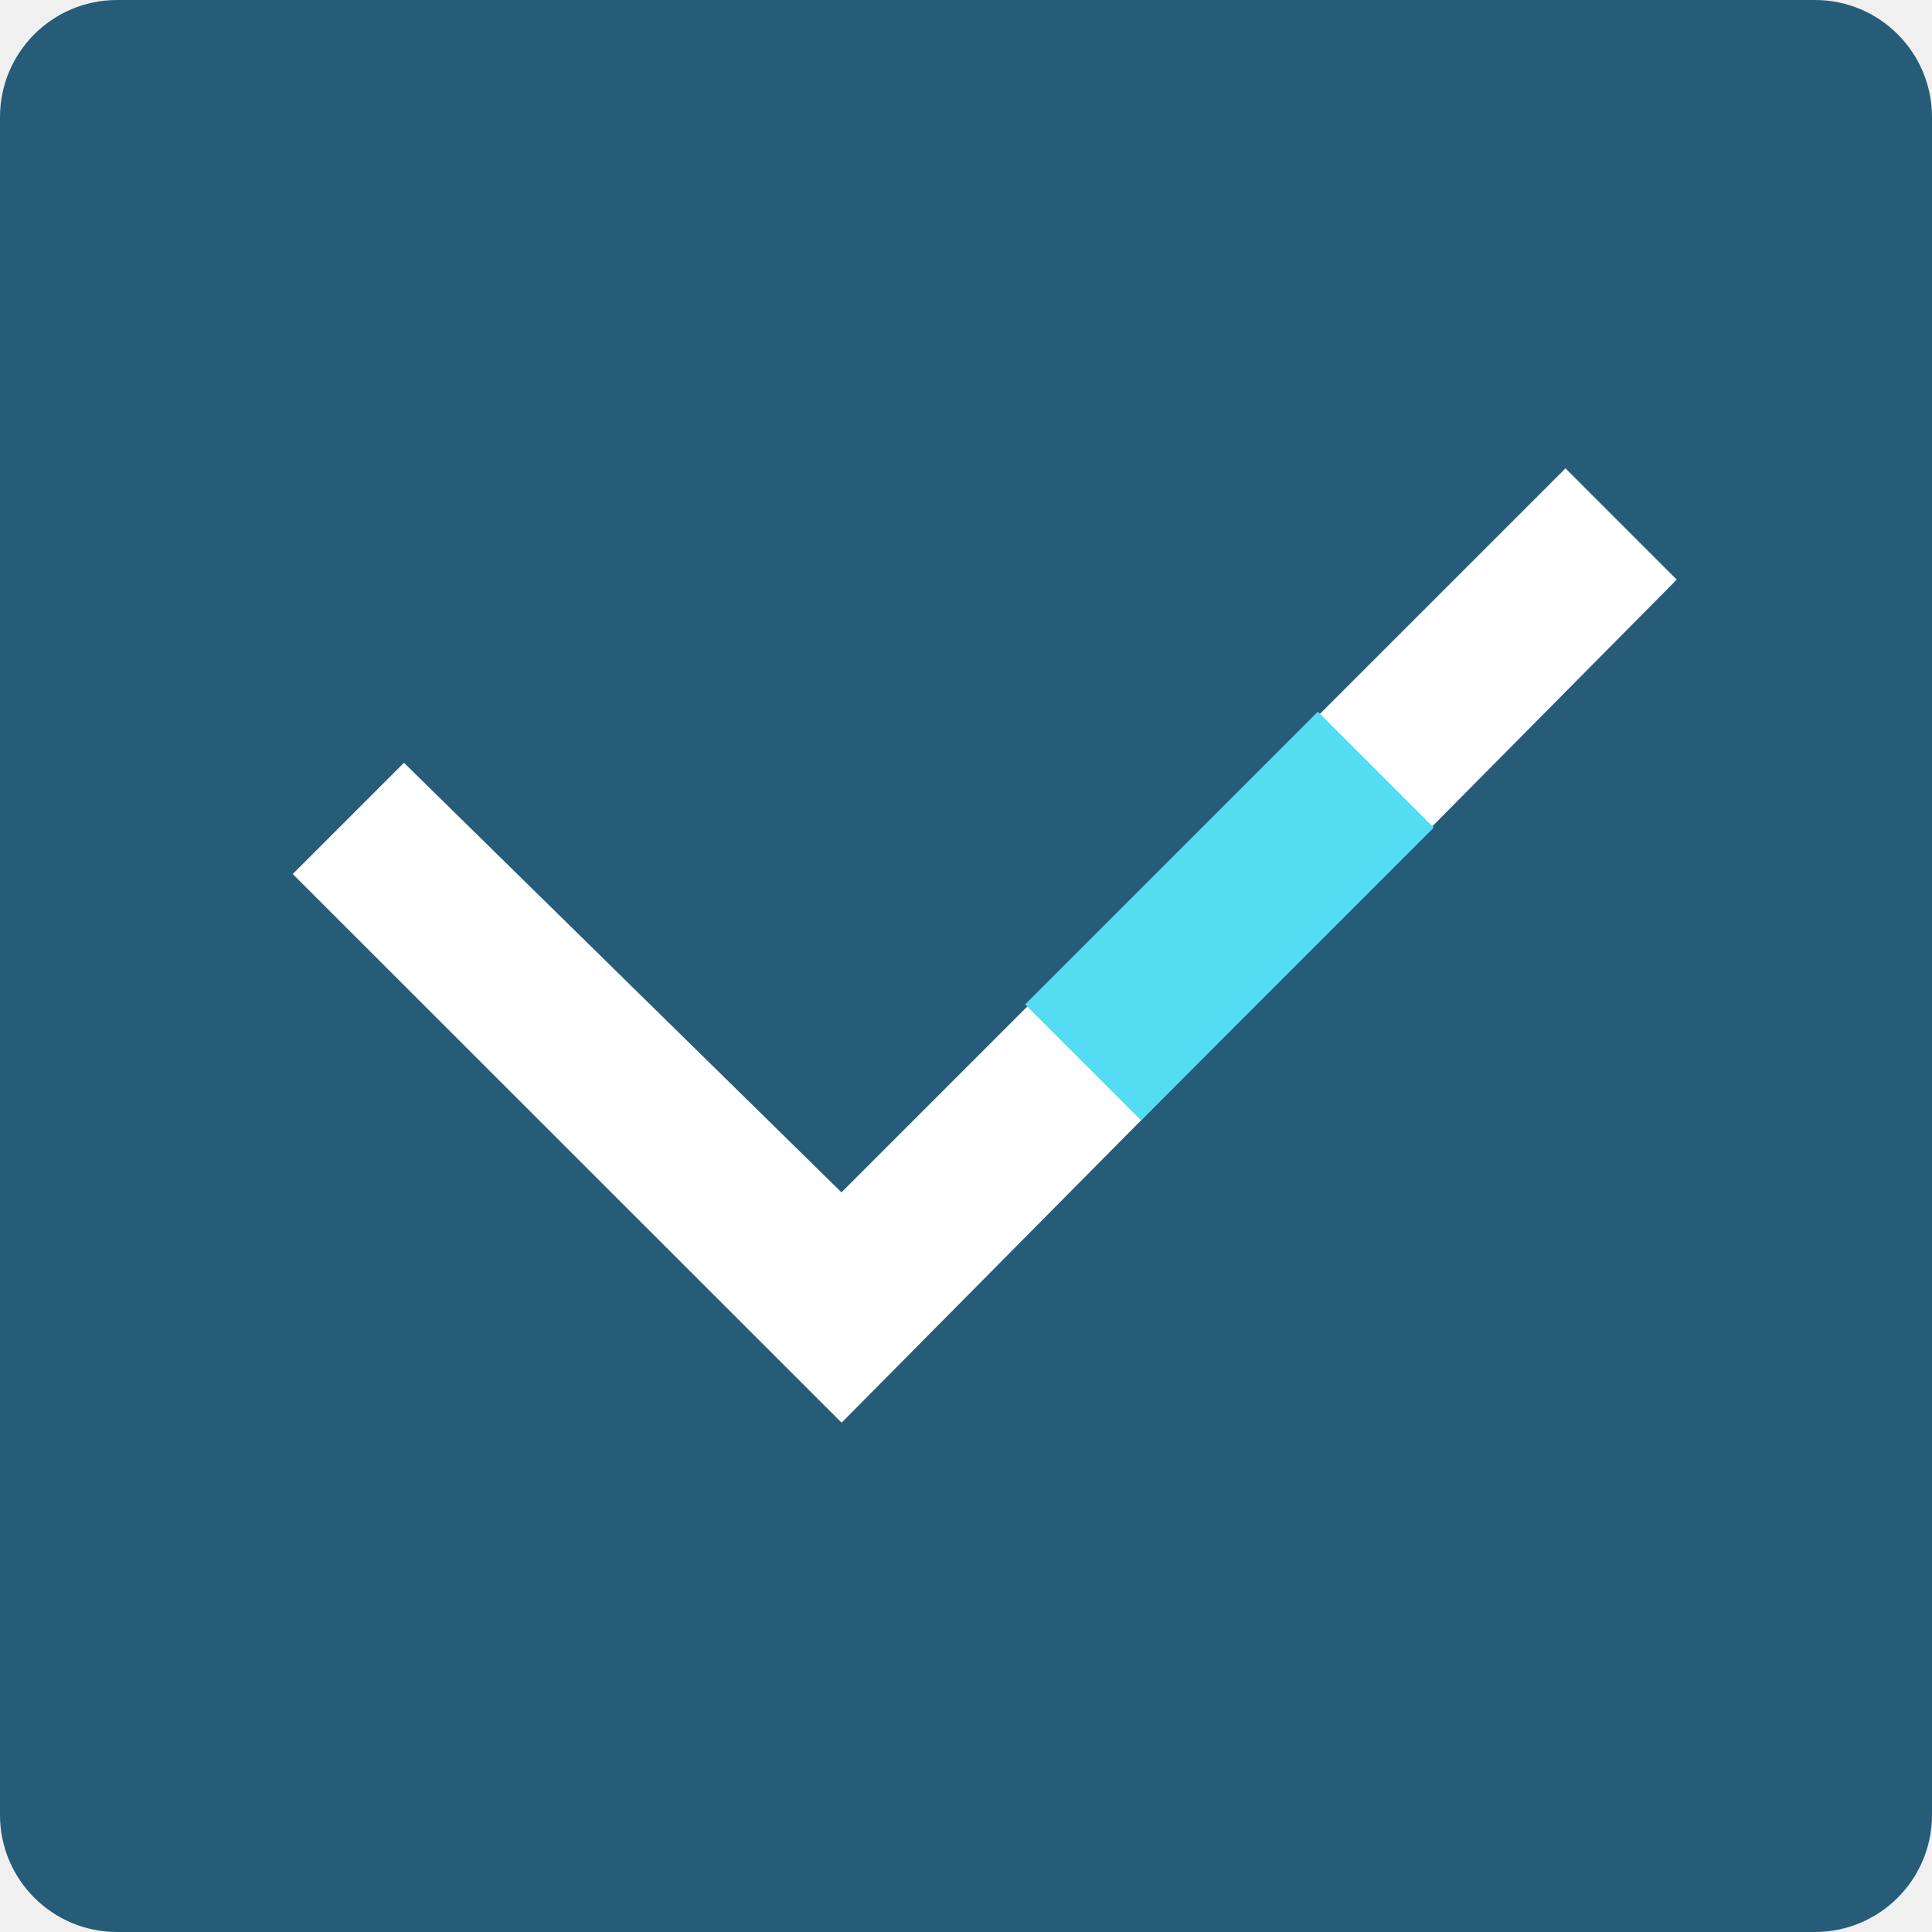
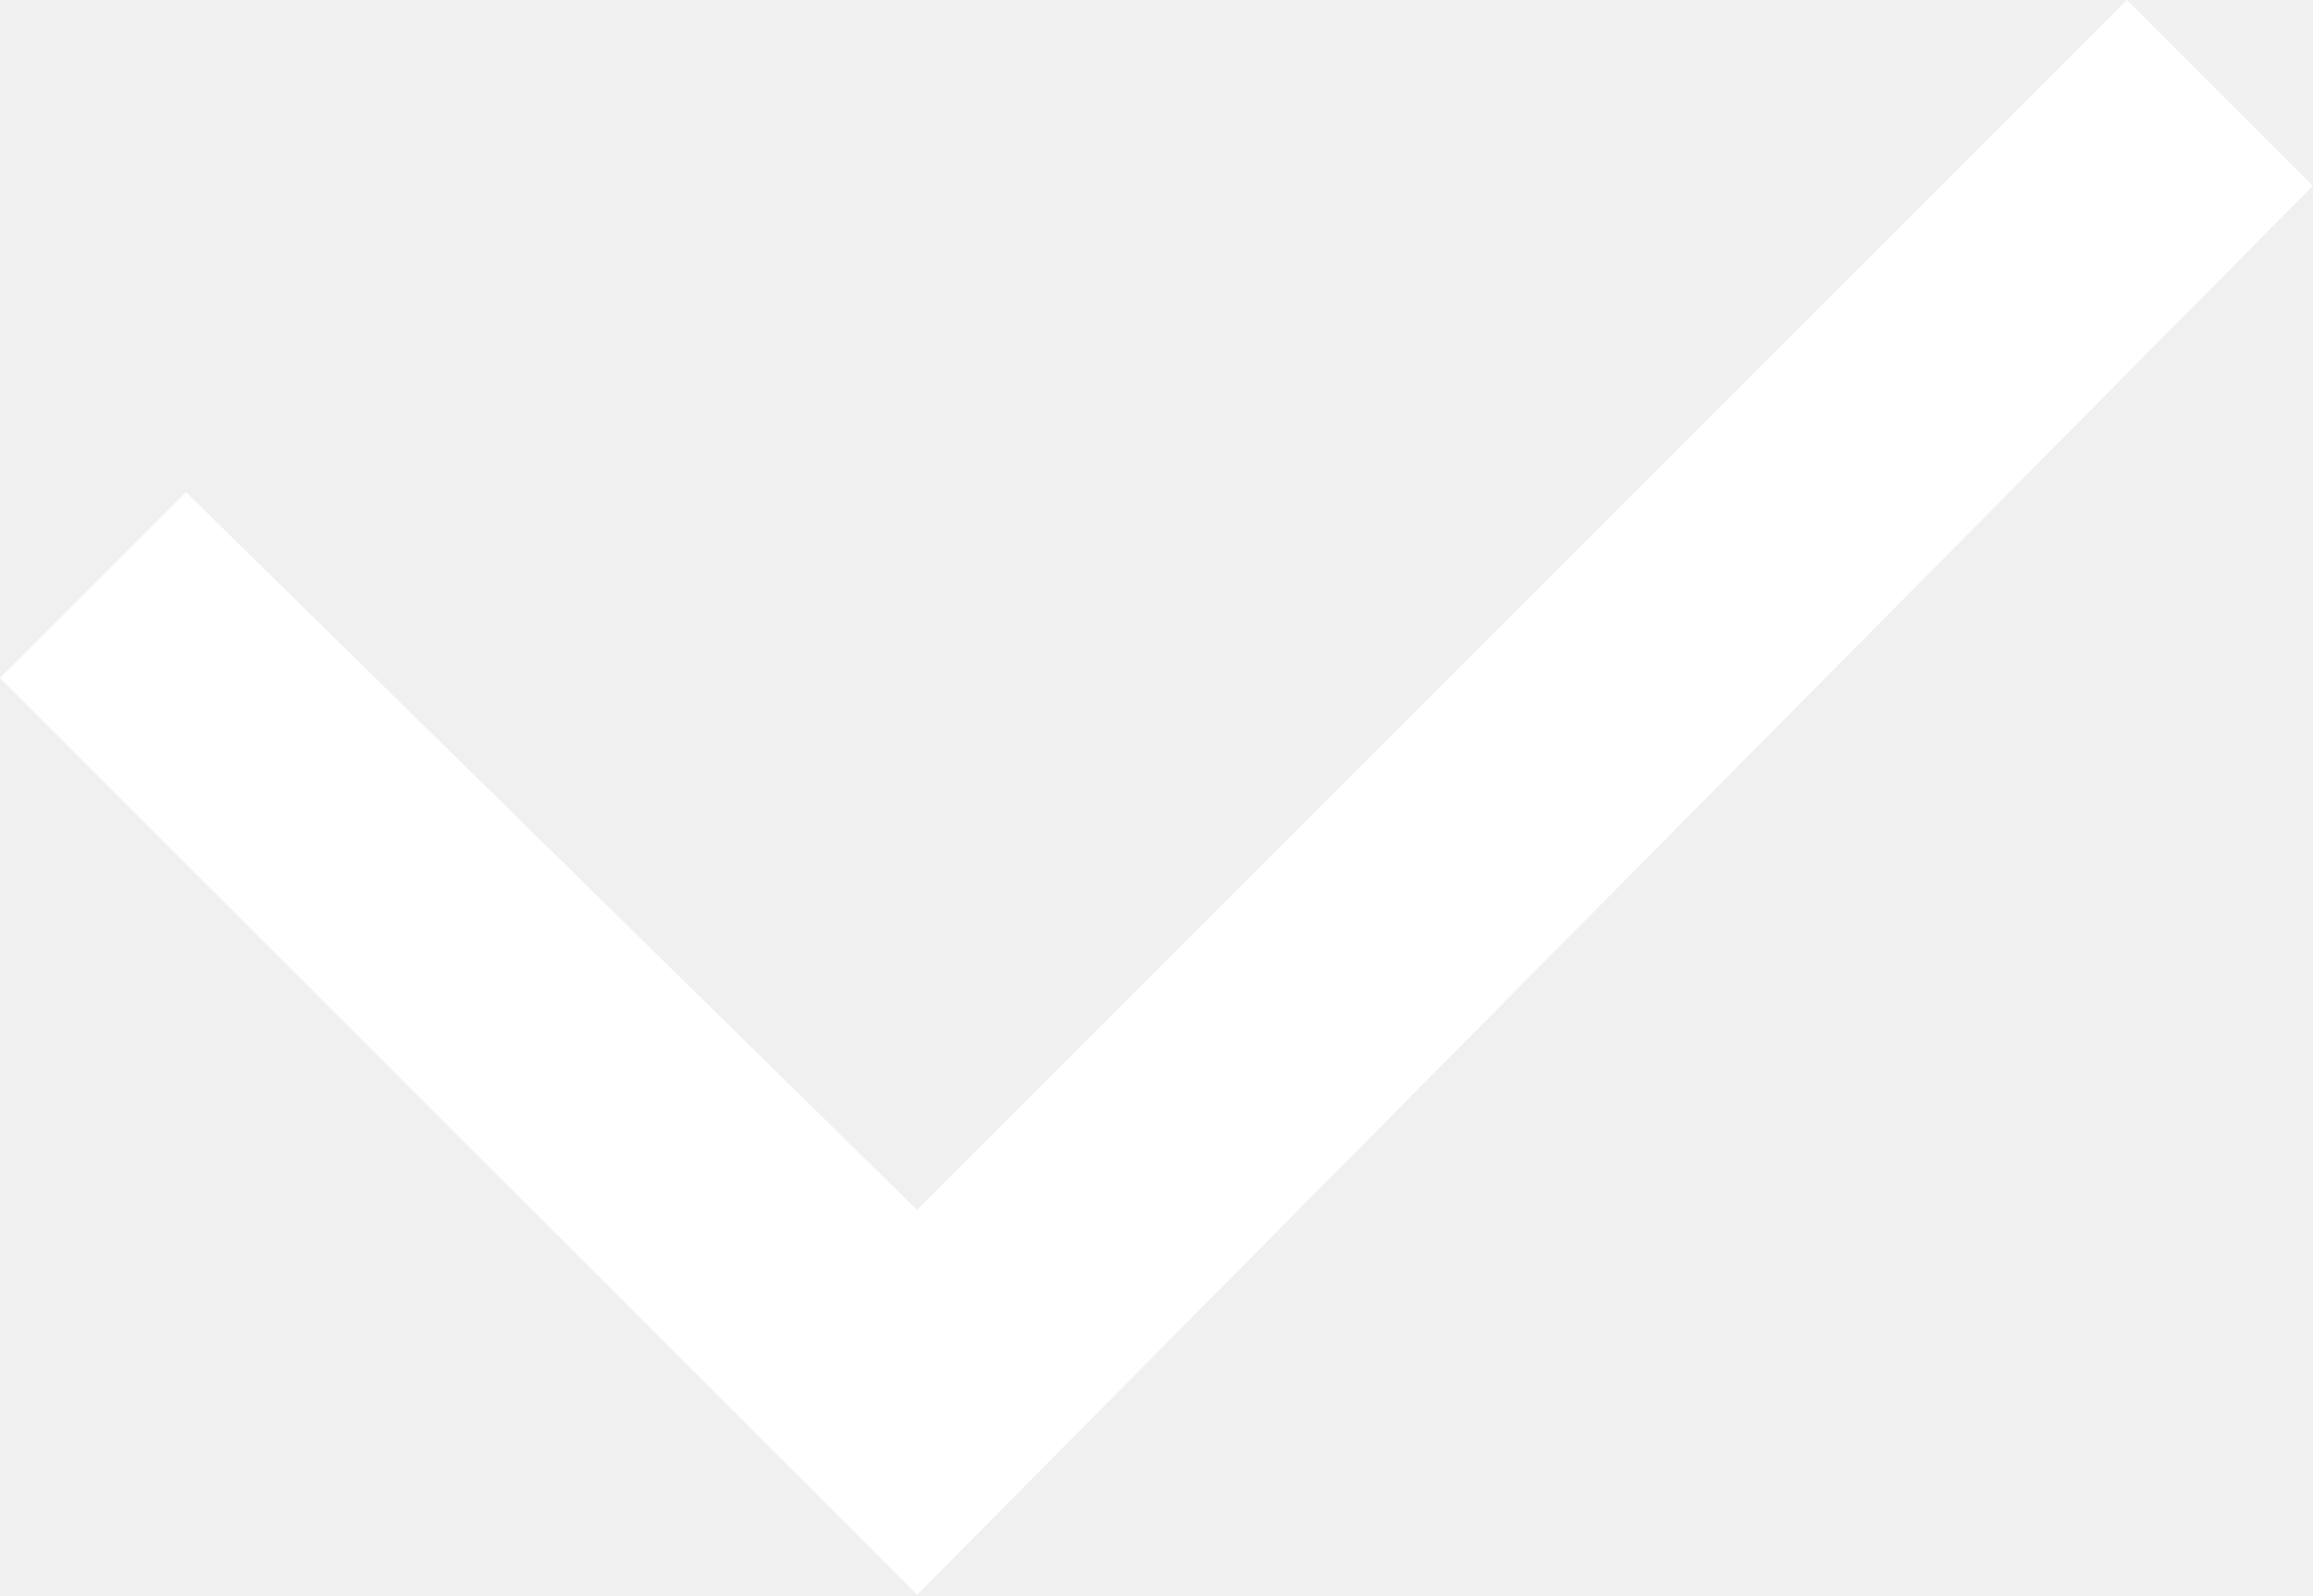
- <svg xmlns="http://www.w3.org/2000/svg" width="33" height="33" viewBox="0 0 33 33">
-   <g id="Save_Icon" data-name="Save Icon" transform="translate(-31.5 -537.754)">
-     <g id="Save_Icon-2" data-name="Save Icon" transform="translate(31.5 537.754)">
-       <rect id="Rectangle_933" data-name="Rectangle 933" width="33" height="33" rx="2" fill="#275c78" />
-       <path id="Checkbox" d="M9.375,16.3,0,6.929l1.9-1.9,7.473,7.337L21.74,0l1.9,1.9Z" transform="translate(5 8)" fill="#fff" />
-     </g>
-     <line id="Line_369" data-name="Line 369" y1="5" x2="5" transform="translate(50 550.9)" fill="none" stroke="#54dcf2" stroke-width="2.8" />
-   </g>
+ <svg xmlns="http://www.w3.org/2000/svg" width="23.642" height="16.305" viewBox="0 0 23.642 16.305">
+   <path id="Save_Icon" data-name="Save Icon" d="M9.375,16.3,0,6.929l1.9-1.9,7.473,7.337L21.74,0l1.9,1.9Z" fill="#fff" />
</svg>
